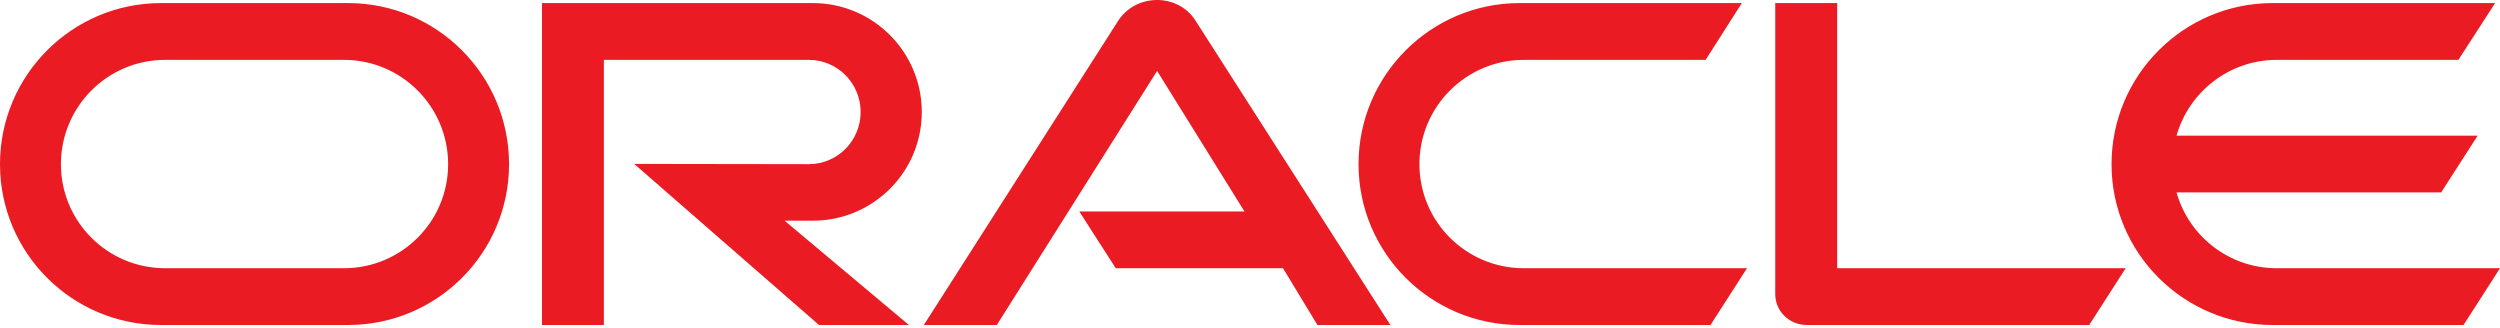
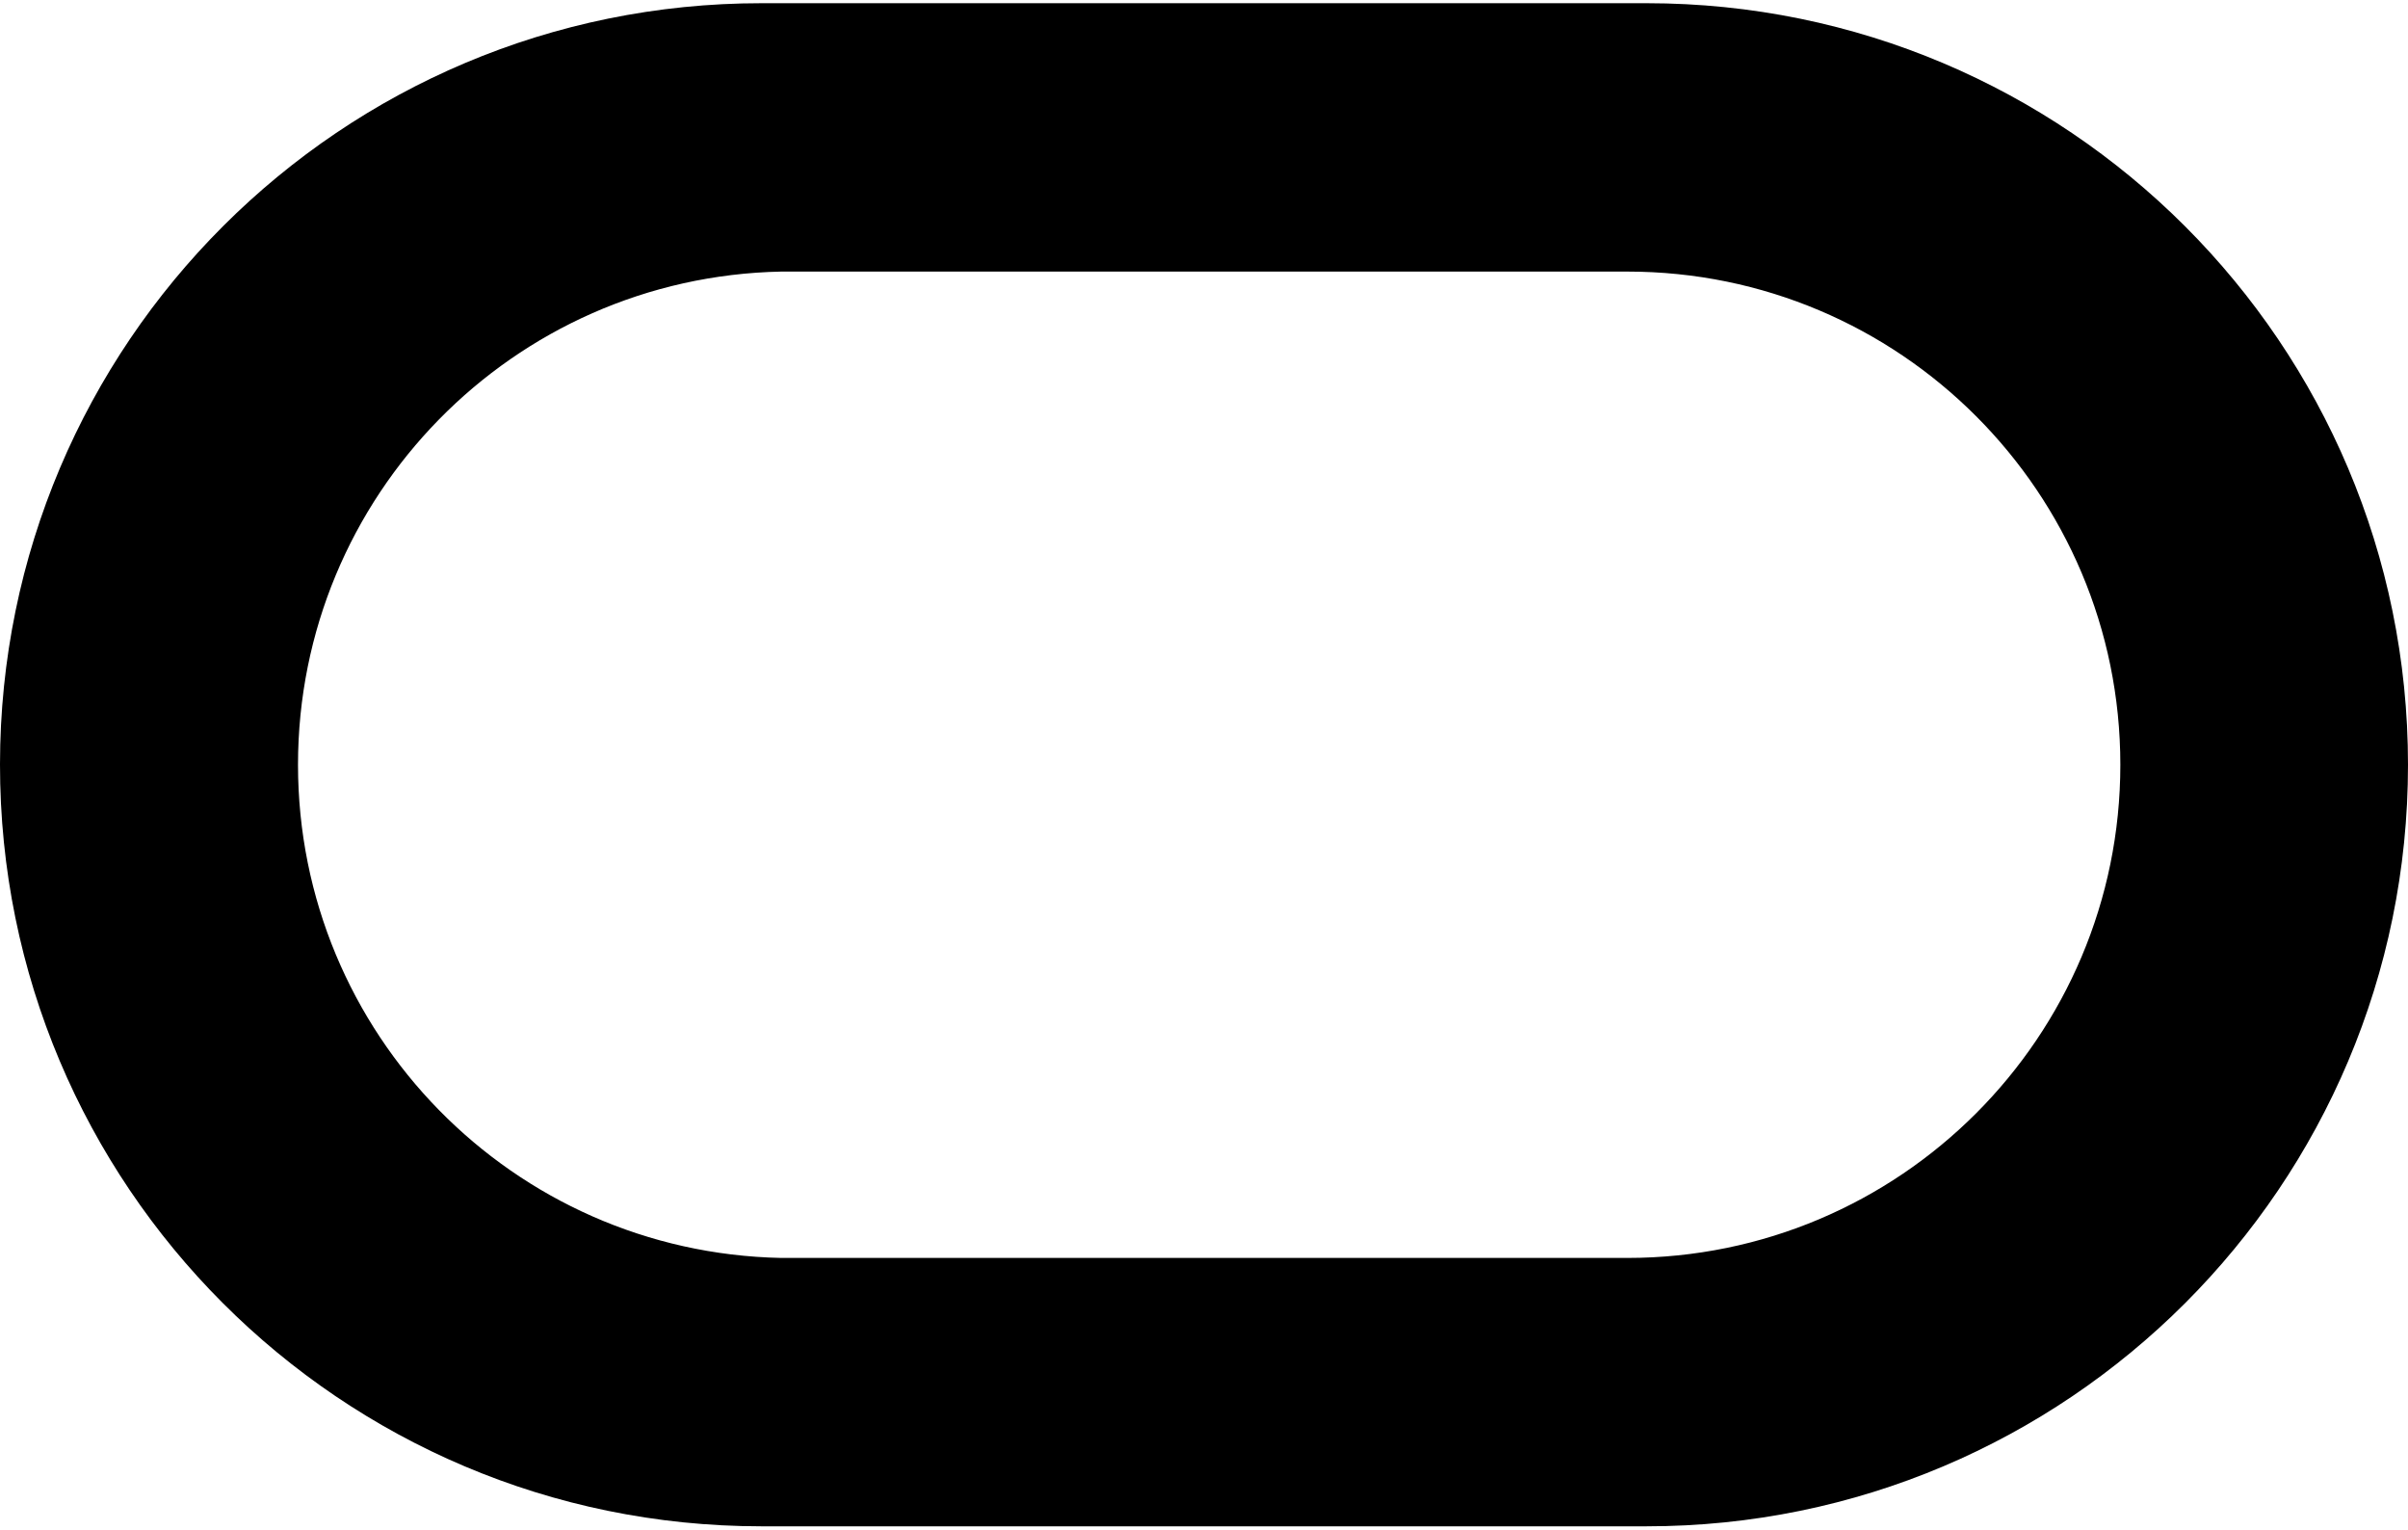
- <svg xmlns="http://www.w3.org/2000/svg" width="512px" height="67px" viewBox="0 0 512 67" version="1.1" preserveAspectRatio="xMidYMid">
-   <g>
-     <path d="M221.034,43.303 L254.866,43.303 L236.977,14.522 L204.144,66.559 L189.202,66.559 L229.137,4.051 C230.873,1.526 233.767,0 236.977,0 C240.081,0 242.975,1.473 244.659,3.946 L284.752,66.559 L269.809,66.559 L262.759,54.931 L228.506,54.931 L221.034,43.303 L221.034,43.303 Z M376.251,54.931 L376.251,0.631 L363.571,0.631 L363.571,60.245 C363.571,61.876 364.202,63.455 365.412,64.665 C366.622,65.875 368.253,66.559 370.042,66.559 L427.867,66.559 L435.339,54.931 L376.251,54.931 L376.251,54.931 Z M166.472,45.197 C178.784,45.197 188.781,35.253 188.781,22.941 C188.781,10.628 178.784,0.631 166.472,0.631 L110.998,0.631 L110.998,66.559 L123.674,66.559 L123.674,12.26 L165.63,12.26 C171.523,12.26 176.258,17.048 176.258,22.941 C176.258,28.833 171.523,33.622 165.63,33.622 L129.883,33.569 L167.734,66.559 L186.15,66.559 L160.684,45.197 L166.472,45.197 L166.472,45.197 Z M32.969,66.559 C14.769,66.559 9.23705556e-14,51.827 9.23705556e-14,33.622 C9.23705556e-14,15.416 14.769,0.631 32.969,0.631 L71.289,0.631 C89.494,0.631 104.253,15.416 104.253,33.622 C104.253,51.827 89.494,66.559 71.289,66.559 L32.969,66.559 L32.969,66.559 Z M70.437,54.931 C82.228,54.931 91.778,45.407 91.778,33.622 C91.778,21.836 82.228,12.26 70.437,12.26 L33.816,12.26 C22.03,12.26 12.475,21.836 12.475,33.622 C12.475,45.407 22.03,54.931 33.816,54.931 L70.437,54.931 L70.437,54.931 Z M311.218,66.559 C293.013,66.559 278.228,51.827 278.228,33.622 C278.228,15.416 293.013,0.631 311.218,0.631 L356.731,0.631 L349.312,12.26 L312.06,12.26 C300.274,12.26 290.698,21.836 290.698,33.622 C290.698,45.407 300.274,54.931 312.06,54.931 L357.783,54.931 L350.311,66.559 L311.218,66.559 L311.218,66.559 Z M466.277,54.931 C456.543,54.931 448.282,48.407 445.757,39.409 L499.951,39.409 L507.422,27.781 L445.757,27.781 C448.282,18.836 456.543,12.26 466.277,12.26 L503.476,12.26 L511,0.631 L465.435,0.631 C447.23,0.631 432.445,15.416 432.445,33.622 C432.445,51.827 447.23,66.559 465.435,66.559 L504.529,66.559 L512,54.931 L466.277,54.931 L466.277,54.931 Z" fill="#EA1B22" />
-   </g>
+ <svg xmlns="http://www.w3.org/2000/svg" viewBox="0 4.38 24 15.24">
+   <path d="M16.412 4.412h-8.82a7.588 7.588 0 0 0-.008 15.176h8.828a7.588 7.588 0 0 0 0-15.176zm-.193 12.502H7.786a4.915 4.915 0 0 1 0-9.828h8.433a4.914 4.914 0 1 1 0 9.828z" />
</svg>
